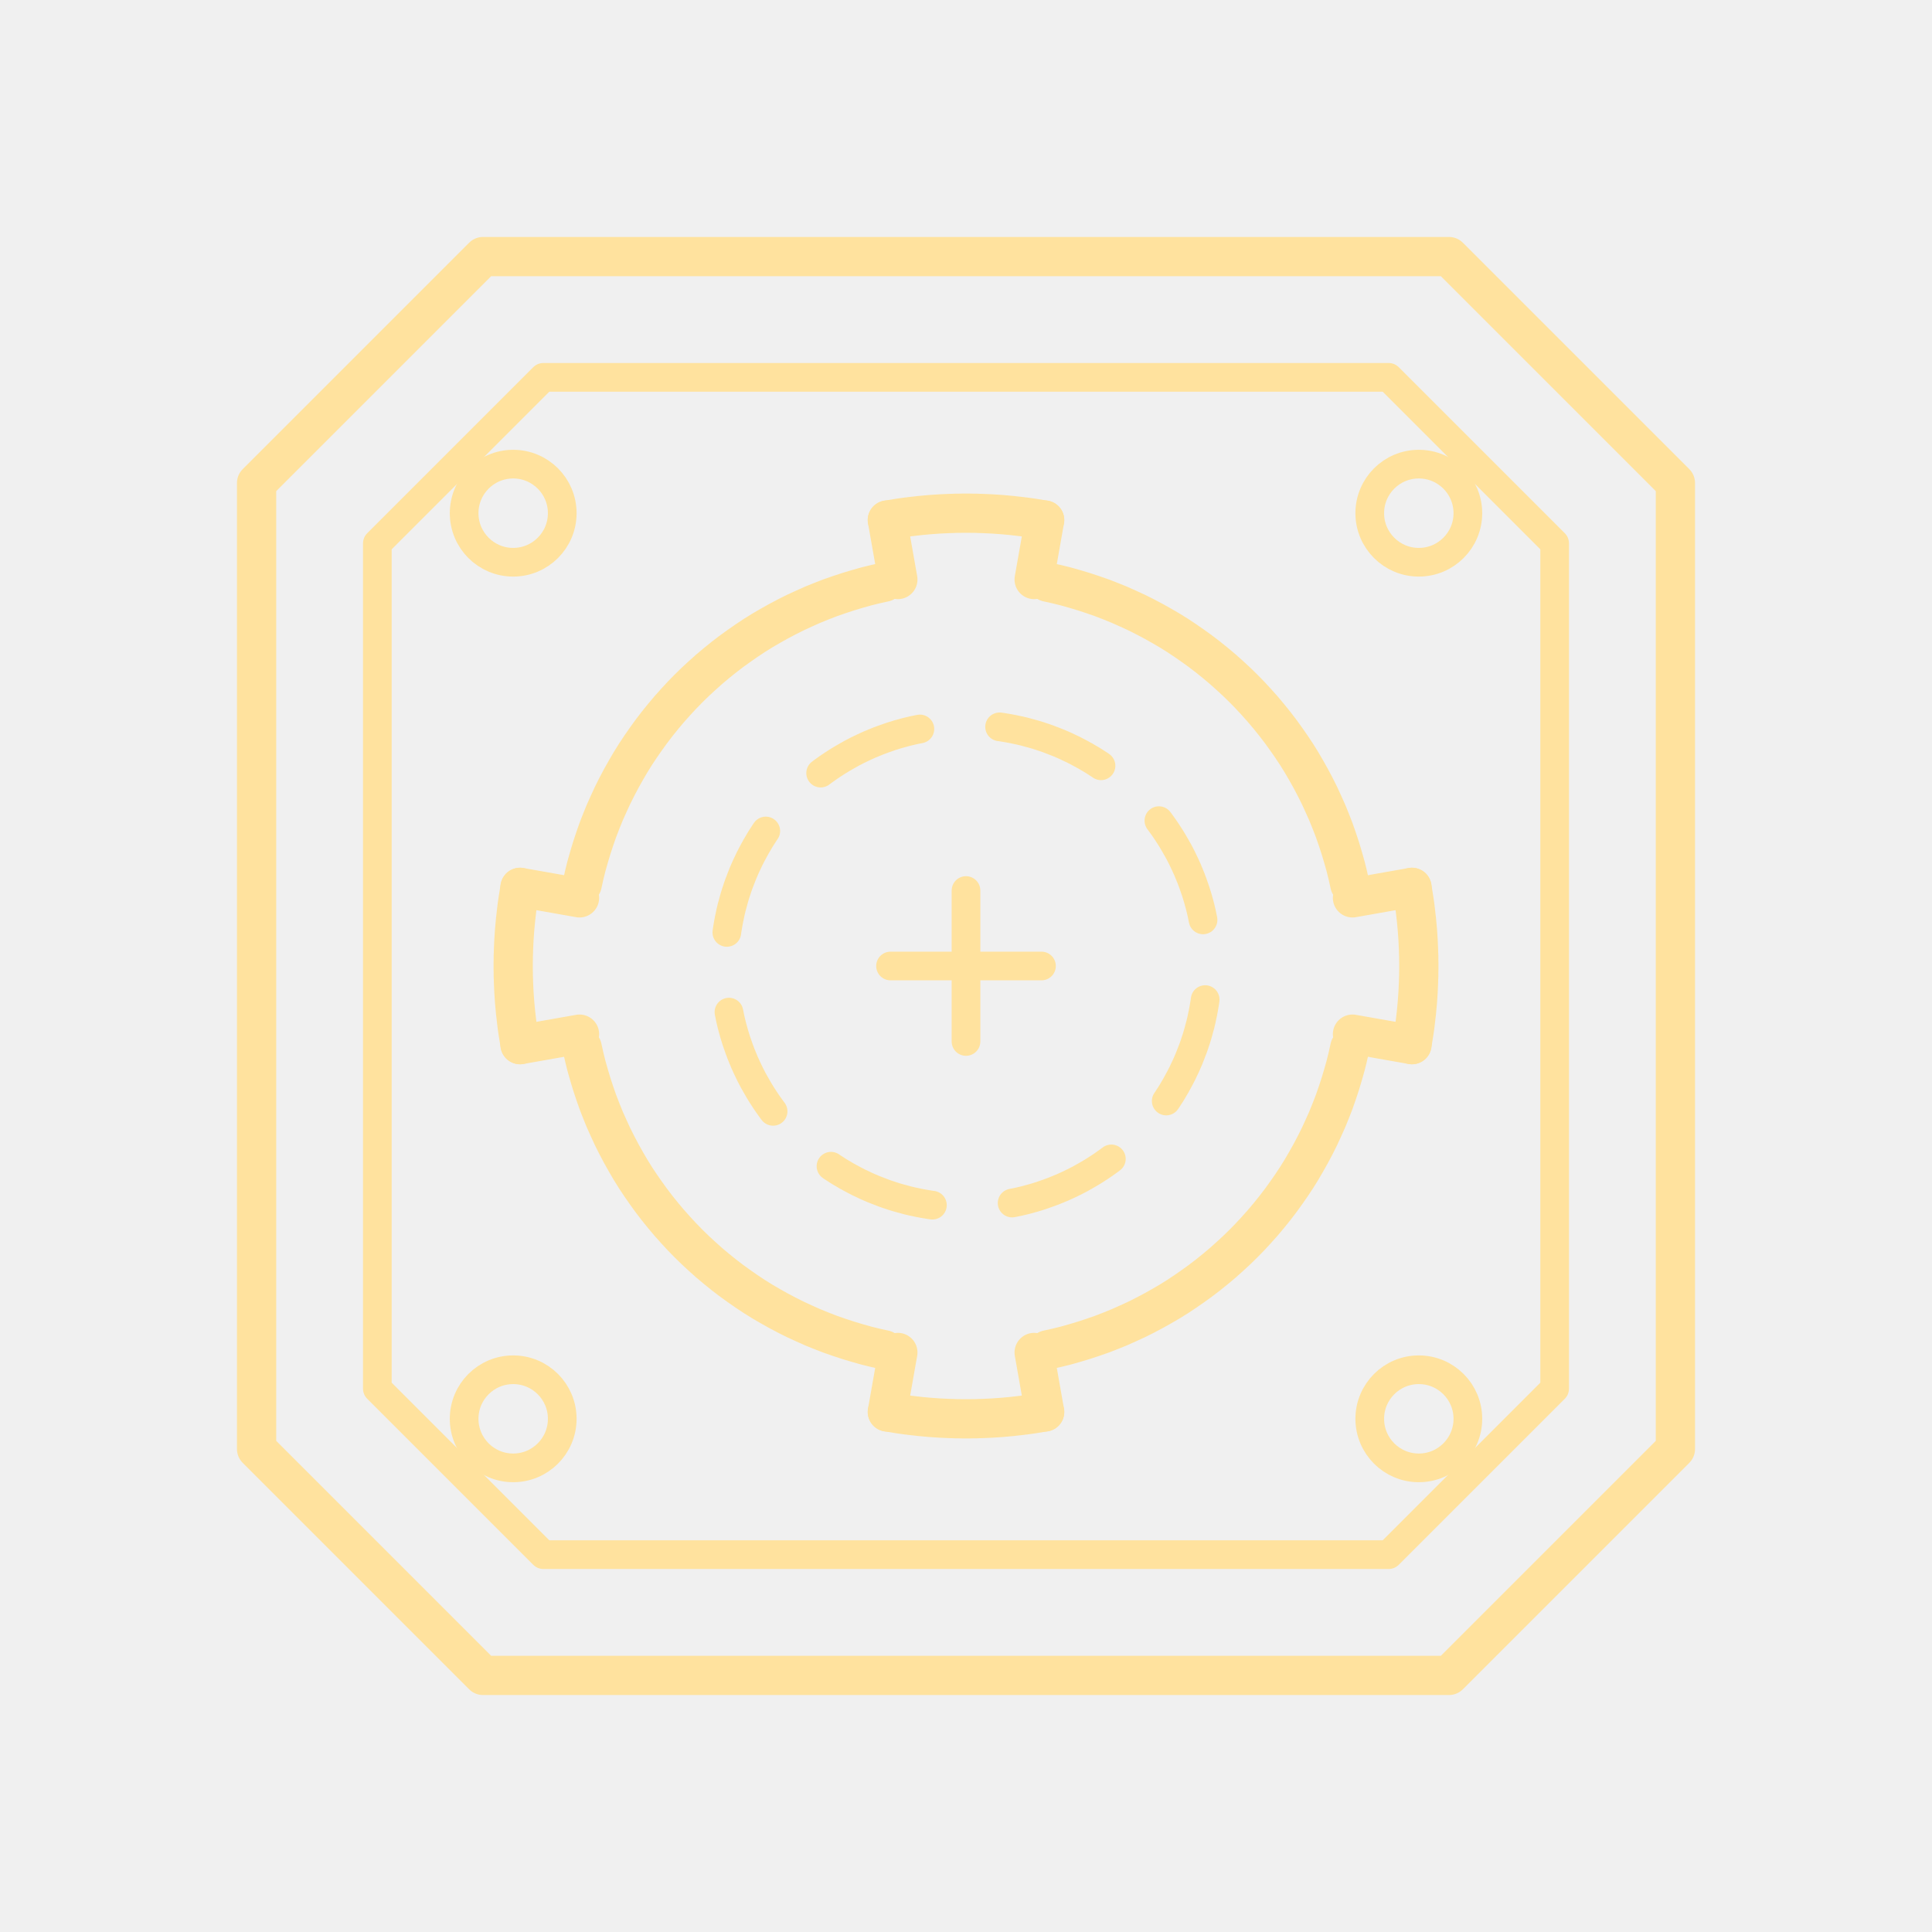
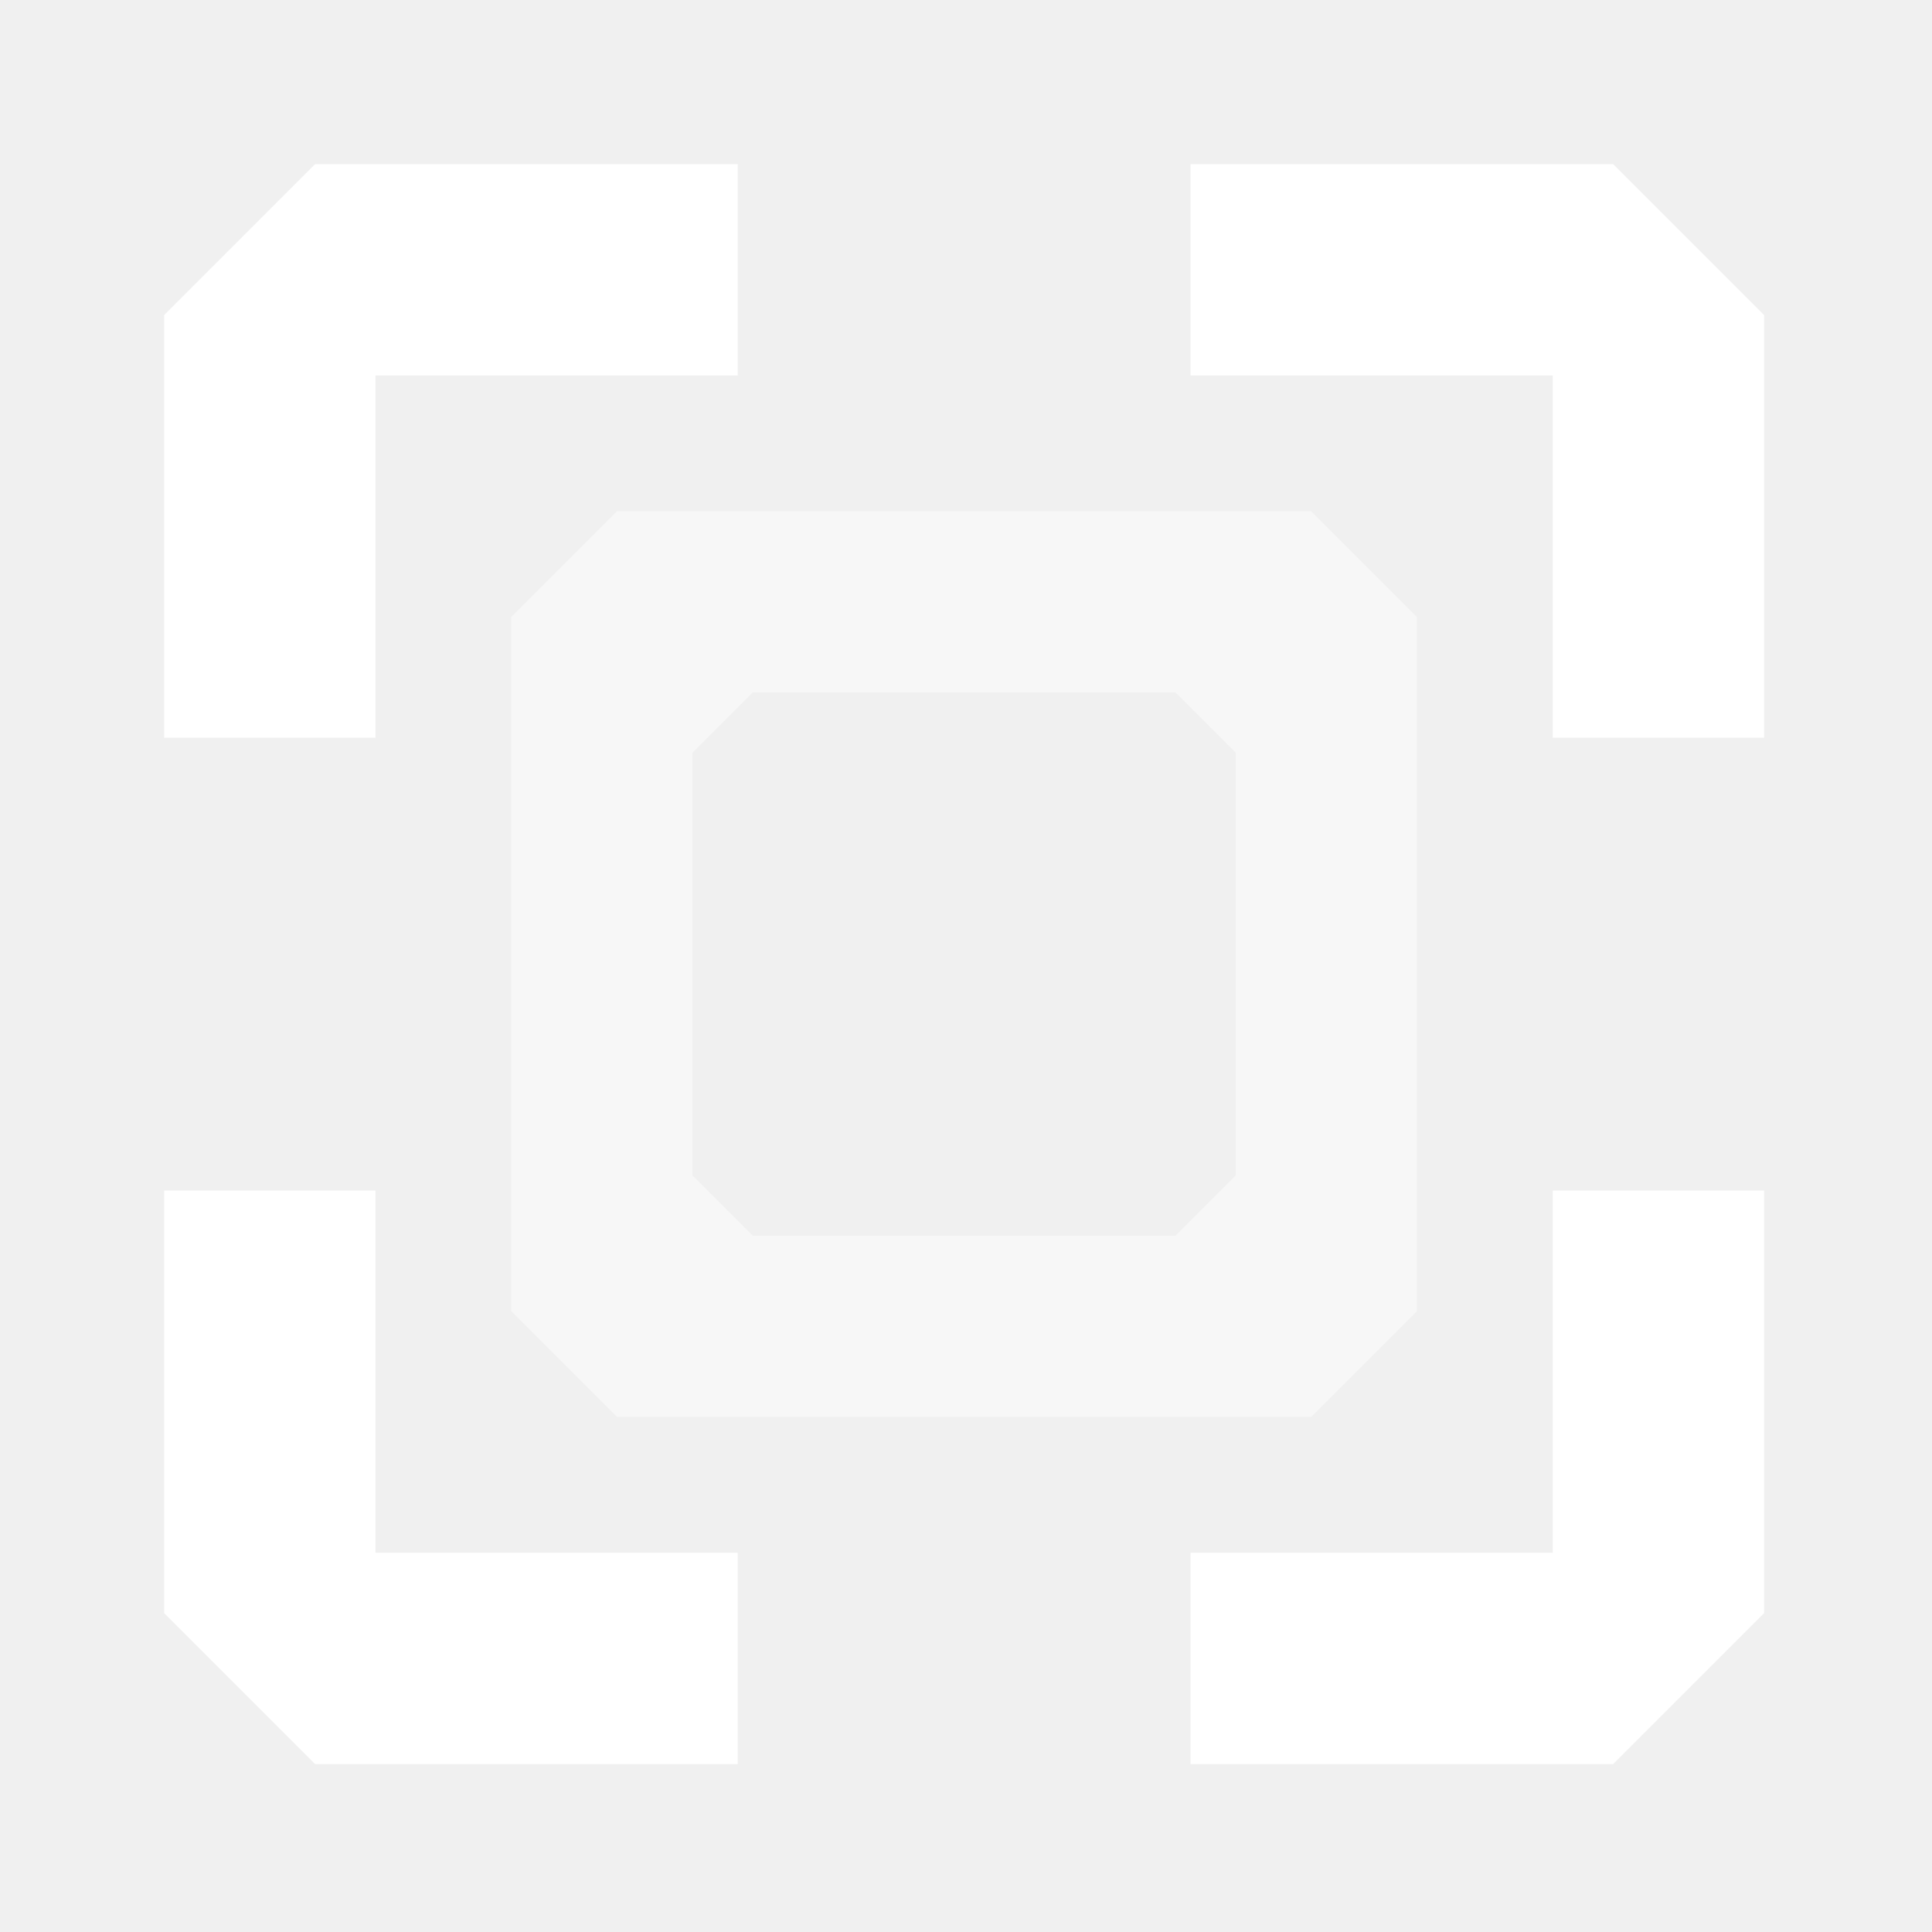
<svg xmlns="http://www.w3.org/2000/svg" width="256" height="256" viewBox="0 0 256 256">
-   <path d="M 64.00 34.00 L 192.00 34.00 L 222.00 64.00 L 222.00 192.00 L 192.00 222.00 L 64.00 222.00 L 34.00 192.00 L 34.00 64.00 Z" stroke="#FFE29E" stroke-width="5.20" stroke-linecap="round" stroke-linejoin="round" fill="none" />
-   <path d="M 72.00 50.00 L 184.00 50.00 L 206.00 72.00 L 206.00 184.00 L 184.00 206.00 L 72.00 206.00 L 50.00 184.00 L 50.00 72.00 Z" stroke="#FFE29E" stroke-width="3.80" stroke-linecap="round" stroke-linejoin="round" fill="none" />
-   <circle cx="68.00" cy="68.00" r="6.50" stroke="#FFE29E" stroke-width="3.80" fill="none" />
-   <circle cx="188.00" cy="68.00" r="6.50" stroke="#FFE29E" stroke-width="3.80" fill="none" />
-   <circle cx="188.00" cy="188.00" r="6.50" stroke="#FFE29E" stroke-width="3.80" fill="none" />
-   <circle cx="68.00" cy="188.00" r="6.50" stroke="#FFE29E" stroke-width="3.80" fill="none" />
-   <path d="M 178.86 138.81 L 178.59 140.03 L 178.29 141.24 L 177.95 142.44 L 177.59 143.64 L 177.20 144.82 L 176.79 146.00 L 176.34 147.16 L 175.87 148.32 L 175.36 149.46 L 174.84 150.59 L 174.28 151.71 L 173.70 152.81 L 173.09 153.90 L 172.46 154.98 L 171.80 156.04 L 171.11 157.08 L 170.40 158.10 L 169.67 159.11 L 168.91 160.10 L 168.12 161.08 L 167.32 162.03 L 166.49 162.96 L 165.64 163.88 L 164.77 164.77 L 163.88 165.64 L 162.96 166.49 L 162.03 167.32 L 161.08 168.12 L 160.10 168.91 L 159.11 169.67 L 158.10 170.40 L 157.08 171.11 L 156.04 171.80 L 154.98 172.46 L 153.90 173.09 L 152.81 173.70 L 151.71 174.28 L 150.59 174.84 L 149.46 175.36 L 148.32 175.87 L 147.16 176.34 L 146.00 176.79 L 144.82 177.20 L 143.64 177.59 L 142.44 177.95 L 141.24 178.29 L 140.03 178.59 L 138.81 178.86" stroke="#FFE29E" stroke-width="5.20" stroke-linecap="round" stroke-linejoin="round" fill="none" />
-   <path d="M 179.21 118.97 L 187.09 117.58" stroke="#FFE29E" stroke-width="5.20" stroke-linecap="round" stroke-linejoin="round" fill="none" />
-   <path d="M 179.21 137.03 L 187.09 138.42" stroke="#FFE29E" stroke-width="5.20" stroke-linecap="round" stroke-linejoin="round" fill="none" />
-   <path d="M 187.09 117.58 L 187.16 118.01 L 187.23 118.44 L 187.30 118.87 L 187.37 119.30 L 187.43 119.74 L 187.49 120.17 L 187.54 120.60 L 187.59 121.03 L 187.64 121.47 L 187.69 121.90 L 187.73 122.34 L 187.77 122.77 L 187.81 123.21 L 187.84 123.64 L 187.87 124.08 L 187.90 124.51 L 187.92 124.95 L 187.94 125.38 L 187.96 125.82 L 187.97 126.25 L 187.99 126.69 L 187.99 127.13 L 188.00 127.56 L 188.00 128.00 L 188.00 128.44 L 187.99 128.87 L 187.99 129.31 L 187.97 129.75 L 187.96 130.18 L 187.94 130.62 L 187.92 131.05 L 187.90 131.49 L 187.87 131.92 L 187.84 132.36 L 187.81 132.79 L 187.77 133.23 L 187.73 133.66 L 187.69 134.10 L 187.64 134.53 L 187.59 134.97 L 187.54 135.40 L 187.49 135.83 L 187.43 136.26 L 187.37 136.70 L 187.30 137.13 L 187.23 137.56 L 187.16 137.99 L 187.09 138.42" stroke="#FFE29E" stroke-width="5.20" stroke-linecap="round" stroke-linejoin="round" fill="none" />
-   <path d="M 117.19 178.86 L 115.97 178.59 L 114.76 178.29 L 113.56 177.95 L 112.36 177.59 L 111.18 177.20 L 110.00 176.79 L 108.84 176.34 L 107.68 175.87 L 106.54 175.36 L 105.41 174.84 L 104.29 174.28 L 103.19 173.70 L 102.10 173.09 L 101.02 172.46 L 99.96 171.80 L 98.92 171.11 L 97.90 170.40 L 96.89 169.67 L 95.90 168.91 L 94.92 168.12 L 93.97 167.32 L 93.04 166.49 L 92.12 165.64 L 91.23 164.77 L 90.36 163.88 L 89.51 162.96 L 88.68 162.03 L 87.88 161.08 L 87.09 160.10 L 86.33 159.11 L 85.60 158.10 L 84.89 157.08 L 84.20 156.04 L 83.54 154.98 L 82.91 153.90 L 82.30 152.81 L 81.72 151.71 L 81.16 150.59 L 80.64 149.46 L 80.13 148.32 L 79.66 147.16 L 79.21 146.00 L 78.80 144.82 L 78.41 143.64 L 78.05 142.44 L 77.71 141.24 L 77.41 140.03 L 77.14 138.81" stroke="#FFE29E" stroke-width="5.20" stroke-linecap="round" stroke-linejoin="round" fill="none" />
-   <path d="M 137.03 179.21 L 138.42 187.09" stroke="#FFE29E" stroke-width="5.20" stroke-linecap="round" stroke-linejoin="round" fill="none" />
-   <path d="M 118.97 179.21 L 117.58 187.09" stroke="#FFE29E" stroke-width="5.20" stroke-linecap="round" stroke-linejoin="round" fill="none" />
-   <path d="M 138.42 187.09 L 137.99 187.16 L 137.56 187.23 L 137.13 187.30 L 136.70 187.37 L 136.26 187.43 L 135.83 187.49 L 135.40 187.54 L 134.97 187.59 L 134.53 187.64 L 134.10 187.69 L 133.66 187.73 L 133.23 187.77 L 132.79 187.81 L 132.36 187.84 L 131.92 187.87 L 131.49 187.90 L 131.05 187.92 L 130.62 187.94 L 130.18 187.96 L 129.75 187.97 L 129.31 187.99 L 128.87 187.99 L 128.44 188.00 L 128.00 188.00 L 127.56 188.00 L 127.13 187.99 L 126.69 187.99 L 126.25 187.97 L 125.82 187.96 L 125.38 187.94 L 124.95 187.92 L 124.51 187.90 L 124.08 187.87 L 123.64 187.84 L 123.21 187.81 L 122.77 187.77 L 122.34 187.73 L 121.90 187.69 L 121.47 187.64 L 121.03 187.59 L 120.60 187.54 L 120.17 187.49 L 119.74 187.43 L 119.30 187.37 L 118.87 187.30 L 118.44 187.23 L 118.01 187.16 L 117.58 187.09" stroke="#FFE29E" stroke-width="5.20" stroke-linecap="round" stroke-linejoin="round" fill="none" />
-   <path d="M 77.14 117.19 L 77.41 115.97 L 77.71 114.76 L 78.05 113.56 L 78.41 112.36 L 78.80 111.18 L 79.21 110.00 L 79.66 108.84 L 80.13 107.68 L 80.64 106.54 L 81.16 105.41 L 81.72 104.29 L 82.30 103.19 L 82.91 102.10 L 83.54 101.02 L 84.20 99.96 L 84.89 98.92 L 85.60 97.90 L 86.33 96.89 L 87.09 95.90 L 87.88 94.92 L 88.68 93.97 L 89.51 93.04 L 90.36 92.12 L 91.23 91.23 L 92.12 90.36 L 93.04 89.51 L 93.97 88.68 L 94.92 87.88 L 95.90 87.09 L 96.89 86.33 L 97.90 85.60 L 98.92 84.89 L 99.96 84.20 L 101.02 83.54 L 102.10 82.91 L 103.19 82.30 L 104.29 81.72 L 105.41 81.16 L 106.54 80.64 L 107.68 80.13 L 108.84 79.66 L 110.00 79.21 L 111.18 78.80 L 112.36 78.41 L 113.56 78.05 L 114.76 77.71 L 115.97 77.41 L 117.19 77.14" stroke="#FFE29E" stroke-width="5.20" stroke-linecap="round" stroke-linejoin="round" fill="none" />
-   <path d="M 76.79 137.03 L 68.91 138.42" stroke="#FFE29E" stroke-width="5.20" stroke-linecap="round" stroke-linejoin="round" fill="none" />
-   <path d="M 76.79 118.97 L 68.91 117.58" stroke="#FFE29E" stroke-width="5.20" stroke-linecap="round" stroke-linejoin="round" fill="none" />
-   <path d="M 68.91 138.42 L 68.84 137.99 L 68.77 137.56 L 68.70 137.13 L 68.63 136.70 L 68.57 136.26 L 68.51 135.83 L 68.46 135.40 L 68.41 134.97 L 68.36 134.53 L 68.31 134.10 L 68.27 133.66 L 68.23 133.23 L 68.19 132.79 L 68.16 132.36 L 68.13 131.92 L 68.10 131.49 L 68.08 131.05 L 68.06 130.62 L 68.04 130.18 L 68.03 129.75 L 68.01 129.31 L 68.01 128.87 L 68.00 128.44 L 68.00 128.00 L 68.00 127.56 L 68.01 127.13 L 68.01 126.69 L 68.03 126.25 L 68.04 125.82 L 68.06 125.38 L 68.08 124.95 L 68.10 124.51 L 68.13 124.08 L 68.16 123.64 L 68.19 123.21 L 68.23 122.77 L 68.27 122.34 L 68.31 121.90 L 68.36 121.47 L 68.41 121.03 L 68.46 120.60 L 68.51 120.17 L 68.57 119.74 L 68.63 119.30 L 68.70 118.87 L 68.77 118.44 L 68.84 118.01 L 68.91 117.58" stroke="#FFE29E" stroke-width="5.20" stroke-linecap="round" stroke-linejoin="round" fill="none" />
-   <path d="M 138.81 77.14 L 140.03 77.41 L 141.24 77.71 L 142.44 78.05 L 143.64 78.41 L 144.82 78.80 L 146.00 79.21 L 147.16 79.66 L 148.32 80.13 L 149.46 80.64 L 150.59 81.16 L 151.71 81.72 L 152.81 82.30 L 153.90 82.91 L 154.98 83.54 L 156.04 84.20 L 157.08 84.89 L 158.10 85.60 L 159.11 86.33 L 160.10 87.09 L 161.08 87.88 L 162.03 88.68 L 162.96 89.51 L 163.88 90.36 L 164.77 91.23 L 165.64 92.12 L 166.49 93.04 L 167.32 93.97 L 168.12 94.92 L 168.91 95.90 L 169.67 96.89 L 170.40 97.90 L 171.11 98.92 L 171.80 99.96 L 172.46 101.02 L 173.09 102.10 L 173.70 103.19 L 174.28 104.29 L 174.84 105.41 L 175.36 106.54 L 175.87 107.68 L 176.34 108.84 L 176.79 110.00 L 177.20 111.18 L 177.59 112.36 L 177.95 113.56 L 178.29 114.76 L 178.59 115.97 L 178.86 117.19" stroke="#FFE29E" stroke-width="5.20" stroke-linecap="round" stroke-linejoin="round" fill="none" />
-   <path d="M 118.97 76.79 L 117.58 68.91" stroke="#FFE29E" stroke-width="5.20" stroke-linecap="round" stroke-linejoin="round" fill="none" />
-   <path d="M 137.03 76.79 L 138.42 68.91" stroke="#FFE29E" stroke-width="5.20" stroke-linecap="round" stroke-linejoin="round" fill="none" />
-   <path d="M 117.58 68.91 L 118.01 68.84 L 118.44 68.77 L 118.87 68.70 L 119.30 68.63 L 119.74 68.57 L 120.17 68.51 L 120.60 68.46 L 121.03 68.41 L 121.47 68.36 L 121.90 68.31 L 122.34 68.27 L 122.77 68.23 L 123.21 68.19 L 123.64 68.16 L 124.08 68.13 L 124.51 68.10 L 124.95 68.08 L 125.38 68.06 L 125.82 68.04 L 126.25 68.03 L 126.69 68.01 L 127.13 68.01 L 127.56 68.00 L 128.00 68.00 L 128.44 68.00 L 128.87 68.01 L 129.31 68.01 L 129.75 68.03 L 130.18 68.04 L 130.62 68.06 L 131.05 68.08 L 131.49 68.10 L 131.92 68.13 L 132.36 68.16 L 132.79 68.19 L 133.23 68.23 L 133.66 68.27 L 134.10 68.31 L 134.53 68.36 L 134.97 68.41 L 135.40 68.46 L 135.83 68.51 L 136.26 68.57 L 136.70 68.63 L 137.13 68.70 L 137.56 68.77 L 137.99 68.84 L 138.42 68.91" stroke="#FFE29E" stroke-width="5.20" stroke-linecap="round" stroke-linejoin="round" fill="none" />
-   <path d="M 159.69 132.45 L 159.65 132.75 L 159.60 133.05 L 159.55 133.35 L 159.50 133.65 L 159.44 133.95 L 159.39 134.24 L 159.32 134.54 L 159.26 134.84 L 159.20 135.13 L 159.13 135.42 L 159.06 135.72 L 158.98 136.01 L 158.90 136.30 L 158.82 136.60 L 158.74 136.89 L 158.66 137.18 L 158.57 137.47 L 158.48 137.76 L 158.38 138.04 L 158.29 138.33 L 158.19 138.62 L 158.09 138.90 L 157.98 139.18 L 157.87 139.47 L 157.76 139.75 L 157.65 140.03 L 157.54 140.31 L 157.42 140.59 L 157.30 140.87 L 157.18 141.14 L 157.05 141.42 L 156.92 141.69 L 156.79 141.97 L 156.66 142.24 L 156.52 142.51 L 156.38 142.78 L 156.24 143.04 L 156.10 143.31 L 155.95 143.57 L 155.81 143.84 L 155.65 144.10 L 155.50 144.36 L 155.35 144.62 L 155.19 144.88 L 155.03 145.13 L 154.86 145.39 L 154.70 145.64 L 154.53 145.89" stroke="#FFE29E" stroke-width="3.80" stroke-linecap="round" stroke-linejoin="round" fill="none" />
-   <path d="M 147.26 153.56 L 147.02 153.74 L 146.77 153.92 L 146.53 154.09 L 146.28 154.27 L 146.03 154.44 L 145.78 154.61 L 145.53 154.77 L 145.27 154.94 L 145.02 155.10 L 144.76 155.26 L 144.50 155.42 L 144.24 155.57 L 143.98 155.72 L 143.72 155.87 L 143.45 156.02 L 143.19 156.17 L 142.92 156.31 L 142.65 156.45 L 142.38 156.59 L 142.11 156.72 L 141.84 156.85 L 141.57 156.98 L 141.29 157.11 L 141.02 157.23 L 140.74 157.36 L 140.46 157.47 L 140.18 157.59 L 139.90 157.70 L 139.62 157.82 L 139.34 157.92 L 139.05 158.03 L 138.77 158.13 L 138.48 158.23 L 138.20 158.33 L 137.91 158.43 L 137.62 158.52 L 137.33 158.61 L 137.04 158.70 L 136.75 158.78 L 136.46 158.86 L 136.17 158.94 L 135.88 159.02 L 135.58 159.09 L 135.29 159.16 L 134.99 159.23 L 134.70 159.29 L 134.40 159.35 L 134.11 159.41" stroke="#FFE29E" stroke-width="3.80" stroke-linecap="round" stroke-linejoin="round" fill="none" />
-   <path d="M 123.55 159.69 L 123.25 159.65 L 122.95 159.60 L 122.65 159.55 L 122.35 159.50 L 122.05 159.44 L 121.76 159.39 L 121.46 159.32 L 121.16 159.26 L 120.87 159.20 L 120.58 159.13 L 120.28 159.06 L 119.99 158.98 L 119.70 158.90 L 119.40 158.82 L 119.11 158.74 L 118.82 158.66 L 118.53 158.57 L 118.24 158.48 L 117.96 158.38 L 117.67 158.29 L 117.38 158.19 L 117.10 158.09 L 116.82 157.98 L 116.53 157.87 L 116.25 157.76 L 115.97 157.65 L 115.69 157.54 L 115.41 157.42 L 115.13 157.30 L 114.86 157.18 L 114.58 157.05 L 114.31 156.92 L 114.03 156.79 L 113.76 156.66 L 113.49 156.52 L 113.22 156.38 L 112.96 156.24 L 112.69 156.10 L 112.43 155.95 L 112.16 155.81 L 111.90 155.65 L 111.64 155.50 L 111.38 155.35 L 111.12 155.19 L 110.87 155.03 L 110.61 154.86 L 110.36 154.70 L 110.11 154.53" stroke="#FFE29E" stroke-width="3.80" stroke-linecap="round" stroke-linejoin="round" fill="none" />
-   <path d="M 102.44 147.26 L 102.26 147.02 L 102.08 146.77 L 101.91 146.53 L 101.73 146.28 L 101.56 146.03 L 101.39 145.78 L 101.23 145.53 L 101.06 145.27 L 100.90 145.02 L 100.74 144.76 L 100.58 144.50 L 100.43 144.24 L 100.28 143.98 L 100.13 143.72 L 99.98 143.45 L 99.83 143.19 L 99.69 142.92 L 99.55 142.65 L 99.41 142.38 L 99.28 142.11 L 99.15 141.84 L 99.02 141.57 L 98.89 141.29 L 98.77 141.02 L 98.64 140.74 L 98.53 140.46 L 98.41 140.18 L 98.30 139.90 L 98.18 139.62 L 98.08 139.34 L 97.97 139.05 L 97.87 138.77 L 97.77 138.48 L 97.67 138.20 L 97.57 137.91 L 97.48 137.62 L 97.39 137.33 L 97.30 137.04 L 97.22 136.75 L 97.14 136.46 L 97.06 136.17 L 96.98 135.88 L 96.91 135.58 L 96.84 135.29 L 96.77 134.99 L 96.71 134.70 L 96.65 134.40 L 96.59 134.11" stroke="#FFE29E" stroke-width="3.80" stroke-linecap="round" stroke-linejoin="round" fill="none" />
-   <path d="M 96.31 123.55 L 96.35 123.25 L 96.40 122.95 L 96.45 122.65 L 96.50 122.35 L 96.56 122.05 L 96.61 121.76 L 96.68 121.46 L 96.74 121.16 L 96.80 120.87 L 96.87 120.58 L 96.94 120.28 L 97.02 119.99 L 97.10 119.70 L 97.18 119.40 L 97.26 119.11 L 97.34 118.82 L 97.43 118.53 L 97.52 118.24 L 97.62 117.96 L 97.71 117.67 L 97.81 117.38 L 97.91 117.10 L 98.02 116.82 L 98.13 116.53 L 98.24 116.25 L 98.35 115.97 L 98.46 115.69 L 98.58 115.41 L 98.70 115.13 L 98.82 114.86 L 98.95 114.58 L 99.08 114.31 L 99.21 114.03 L 99.34 113.76 L 99.48 113.49 L 99.62 113.22 L 99.76 112.96 L 99.90 112.69 L 100.05 112.43 L 100.19 112.16 L 100.35 111.90 L 100.50 111.64 L 100.65 111.38 L 100.81 111.12 L 100.97 110.87 L 101.14 110.61 L 101.30 110.36 L 101.47 110.11" stroke="#FFE29E" stroke-width="3.80" stroke-linecap="round" stroke-linejoin="round" fill="none" />
-   <path d="M 108.74 102.44 L 108.98 102.26 L 109.23 102.08 L 109.47 101.91 L 109.72 101.73 L 109.97 101.56 L 110.22 101.39 L 110.47 101.23 L 110.73 101.06 L 110.98 100.90 L 111.24 100.74 L 111.50 100.58 L 111.76 100.43 L 112.02 100.28 L 112.28 100.13 L 112.55 99.98 L 112.81 99.83 L 113.08 99.69 L 113.35 99.55 L 113.62 99.41 L 113.89 99.28 L 114.16 99.15 L 114.43 99.02 L 114.71 98.89 L 114.98 98.77 L 115.26 98.64 L 115.54 98.53 L 115.82 98.41 L 116.10 98.30 L 116.38 98.18 L 116.66 98.08 L 116.95 97.97 L 117.23 97.87 L 117.52 97.77 L 117.80 97.67 L 118.09 97.57 L 118.38 97.48 L 118.67 97.39 L 118.96 97.30 L 119.25 97.22 L 119.54 97.14 L 119.83 97.06 L 120.12 96.98 L 120.42 96.91 L 120.71 96.84 L 121.01 96.77 L 121.30 96.71 L 121.60 96.65 L 121.89 96.59" stroke="#FFE29E" stroke-width="3.80" stroke-linecap="round" stroke-linejoin="round" fill="none" />
-   <path d="M 132.45 96.31 L 132.75 96.35 L 133.05 96.40 L 133.35 96.45 L 133.65 96.50 L 133.95 96.56 L 134.24 96.61 L 134.54 96.68 L 134.84 96.74 L 135.13 96.80 L 135.42 96.87 L 135.72 96.94 L 136.01 97.02 L 136.30 97.10 L 136.60 97.18 L 136.89 97.26 L 137.18 97.34 L 137.47 97.43 L 137.76 97.52 L 138.04 97.62 L 138.33 97.71 L 138.62 97.81 L 138.90 97.91 L 139.18 98.02 L 139.47 98.13 L 139.75 98.24 L 140.03 98.35 L 140.31 98.46 L 140.59 98.58 L 140.87 98.70 L 141.14 98.82 L 141.42 98.95 L 141.69 99.08 L 141.97 99.21 L 142.24 99.34 L 142.51 99.48 L 142.78 99.62 L 143.04 99.76 L 143.31 99.90 L 143.57 100.05 L 143.84 100.19 L 144.10 100.35 L 144.36 100.50 L 144.62 100.65 L 144.88 100.81 L 145.13 100.97 L 145.39 101.14 L 145.64 101.30 L 145.89 101.47" stroke="#FFE29E" stroke-width="3.80" stroke-linecap="round" stroke-linejoin="round" fill="none" />
-   <path d="M 153.56 108.74 L 153.74 108.98 L 153.92 109.23 L 154.09 109.47 L 154.27 109.72 L 154.44 109.97 L 154.61 110.22 L 154.77 110.47 L 154.94 110.73 L 155.10 110.98 L 155.26 111.24 L 155.42 111.50 L 155.57 111.76 L 155.72 112.02 L 155.87 112.28 L 156.02 112.55 L 156.17 112.81 L 156.31 113.08 L 156.45 113.35 L 156.59 113.62 L 156.72 113.89 L 156.85 114.16 L 156.98 114.43 L 157.11 114.71 L 157.23 114.98 L 157.36 115.26 L 157.47 115.54 L 157.59 115.82 L 157.70 116.10 L 157.82 116.38 L 157.92 116.66 L 158.03 116.95 L 158.13 117.23 L 158.23 117.52 L 158.33 117.80 L 158.43 118.09 L 158.52 118.38 L 158.61 118.67 L 158.70 118.96 L 158.78 119.25 L 158.86 119.54 L 158.94 119.83 L 159.02 120.12 L 159.09 120.42 L 159.16 120.71 L 159.23 121.01 L 159.29 121.30 L 159.35 121.60 L 159.41 121.89" stroke="#FFE29E" stroke-width="3.80" stroke-linecap="round" stroke-linejoin="round" fill="none" />
-   <path d="M 118.00 128.00 L 138.00 128.00" stroke="#FFE29E" stroke-width="3.80" stroke-linecap="round" stroke-linejoin="round" fill="none" />
-   <path d="M 128.00 118.00 L 128.00 138.00" stroke="#FFE29E" stroke-width="3.80" stroke-linecap="round" stroke-linejoin="round" fill="none" />
+   <g fill="#FFFFFF" fill-opacity="0.45" fill-rule="evenodd">
+     <path d="M 81.75 67.75 L 173.75 67.75 L 187.75 81.75 L 187.75 173.75 L 173.75 187.75 L 81.75 187.75 L 67.75 173.75 L 67.75 81.75 Z M 99.75 91.75 L 155.75 91.75 L 163.75 99.75 L 163.75 155.75 L 155.75 163.75 L 99.75 163.75 L 91.75 155.75 L 91.75 99.75 Z" stroke="none" stroke-width="4.00" />
+   </g>
+   <g fill="#FFFFFF" fill-rule="evenodd">
+     <path d="M 41.75 21.75 L 97.75 21.75 L 97.75 49.75 L 49.75 49.75 L 49.75 97.75 L 21.75 97.75 L 21.75 41.75 Z M 157.75 21.75 L 213.75 21.75 L 233.75 41.75 L 233.75 97.75 L 205.75 97.75 L 205.75 49.75 L 157.75 49.75 Z M 205.75 157.75 L 233.75 157.75 L 233.75 213.75 L 213.75 233.75 L 157.75 233.75 L 157.75 205.75 L 205.75 205.75 Z M 21.75 157.75 L 49.75 157.75 L 49.75 205.75 L 97.75 205.75 L 97.75 233.75 L 41.75 233.75 L 21.75 213.75 Z" stroke="none" stroke-width="11.50" />
+   </g>
</svg>
